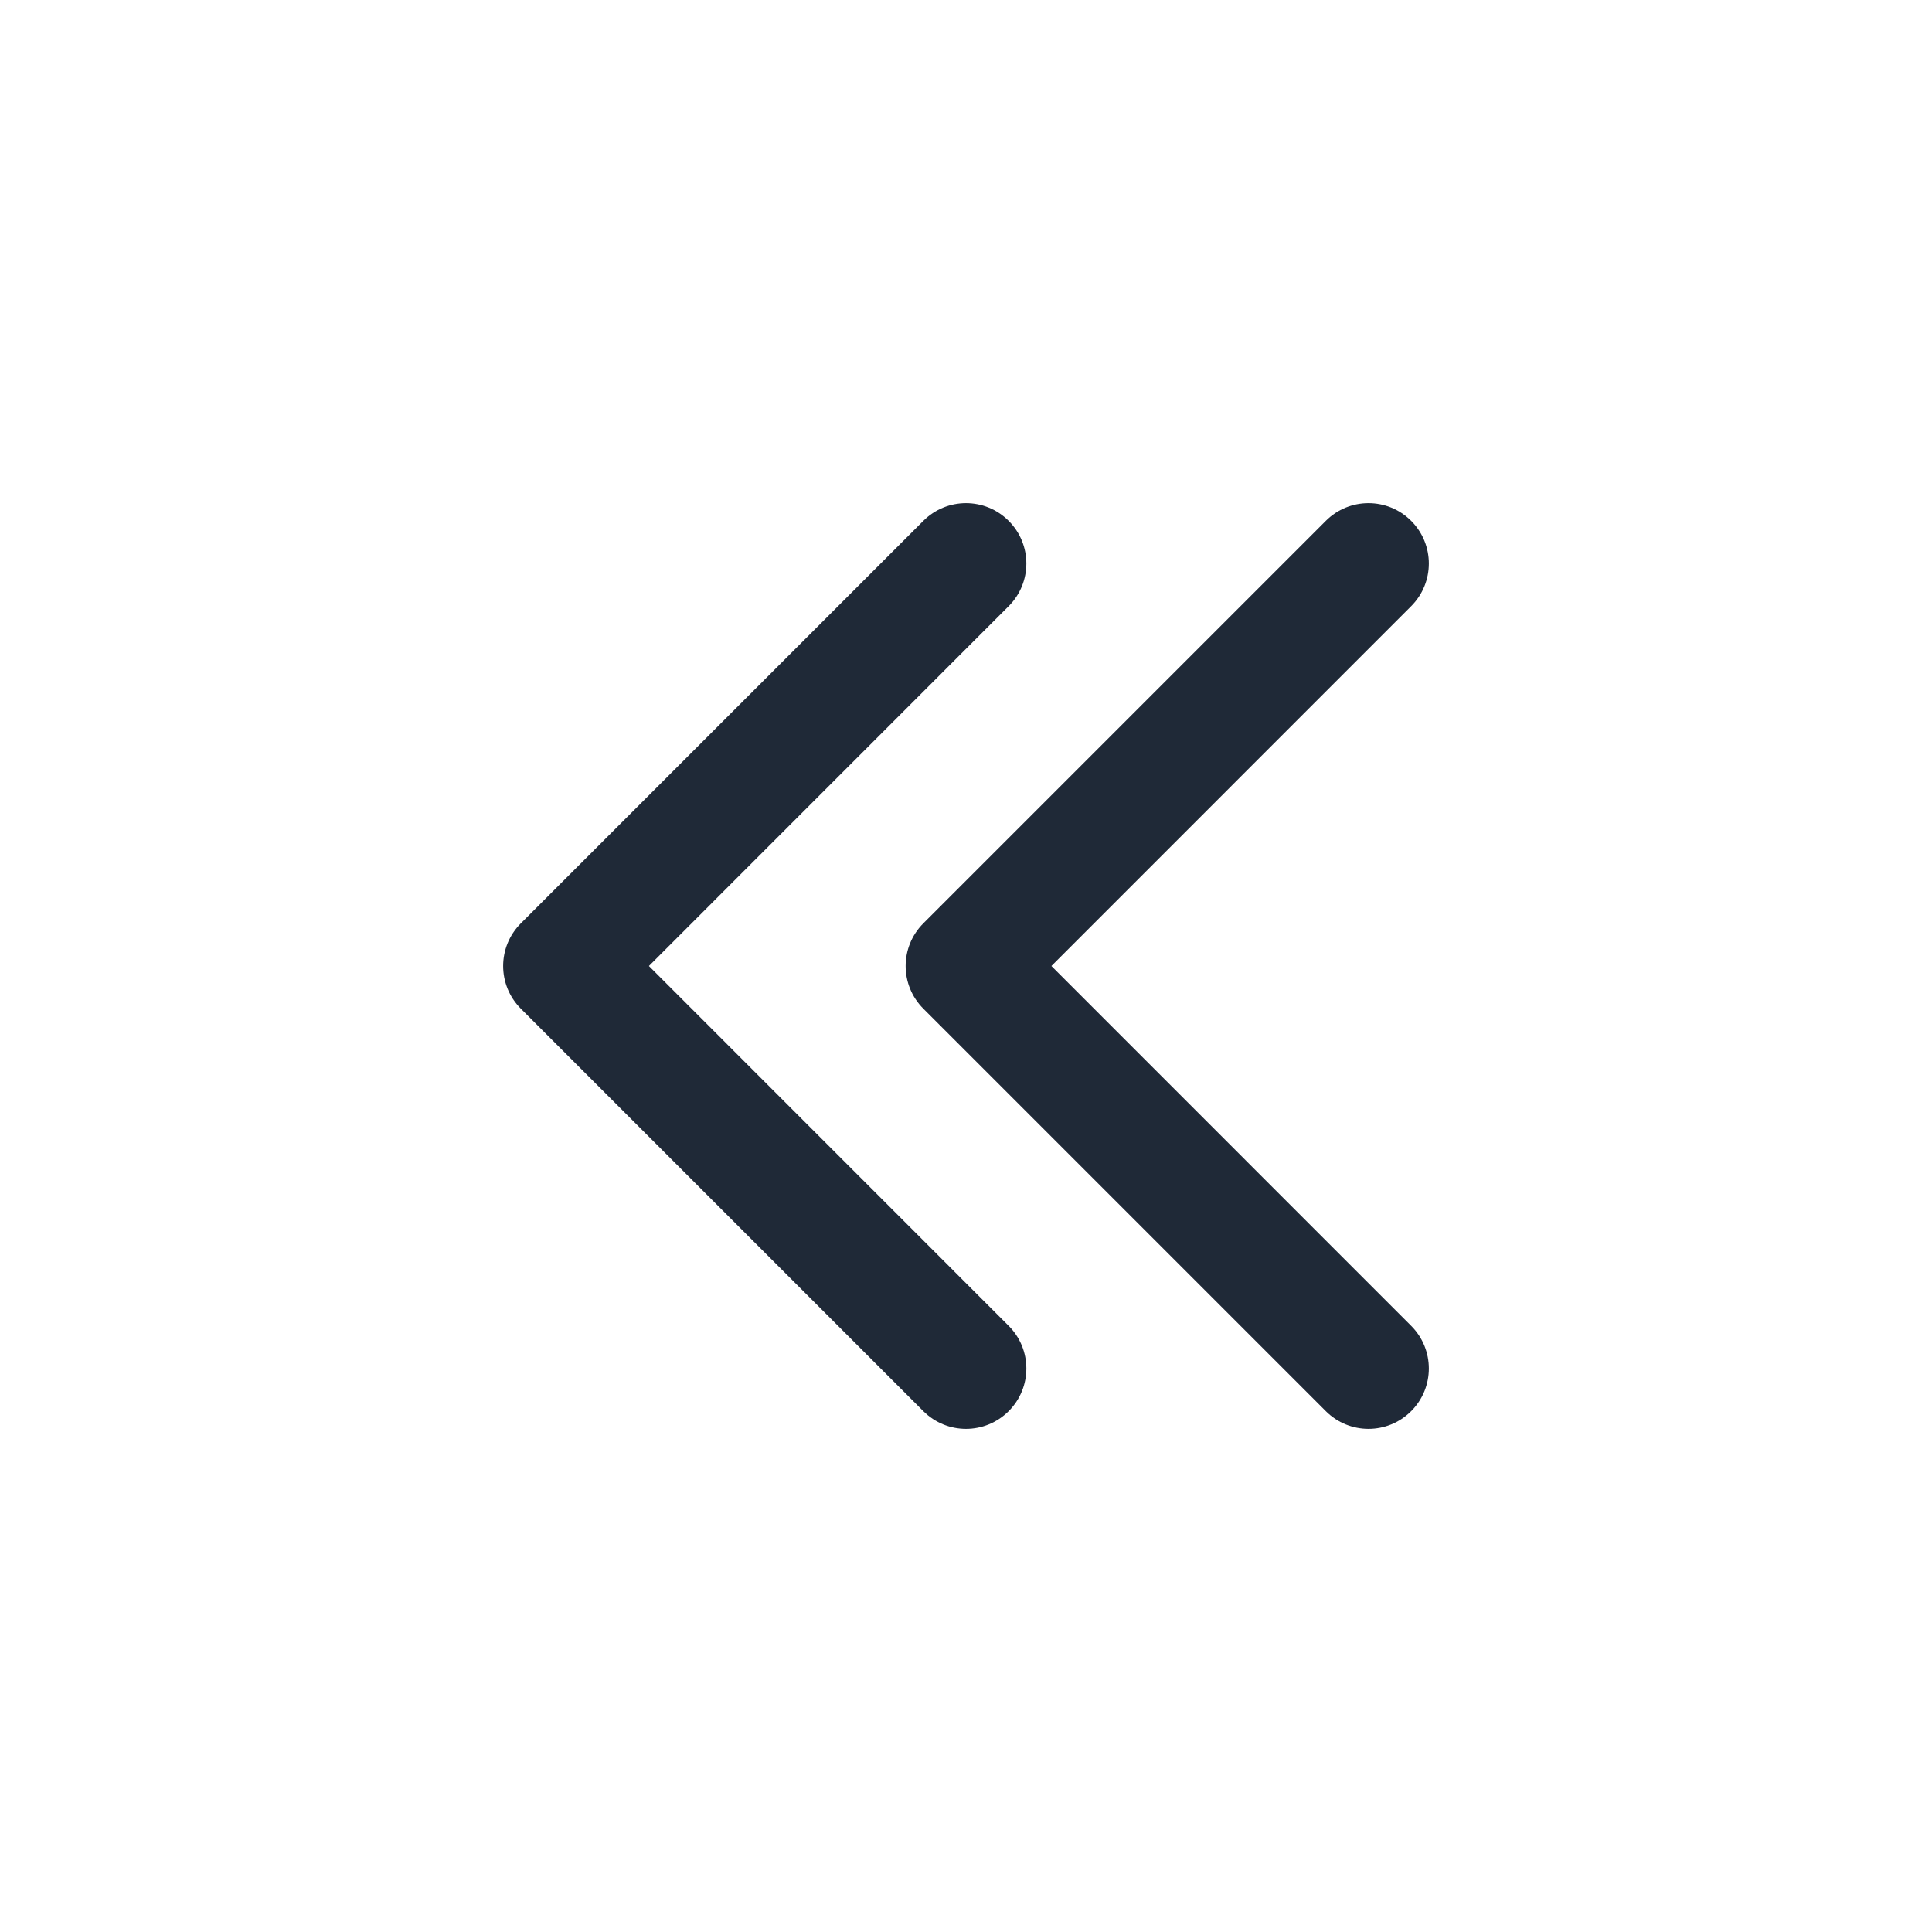
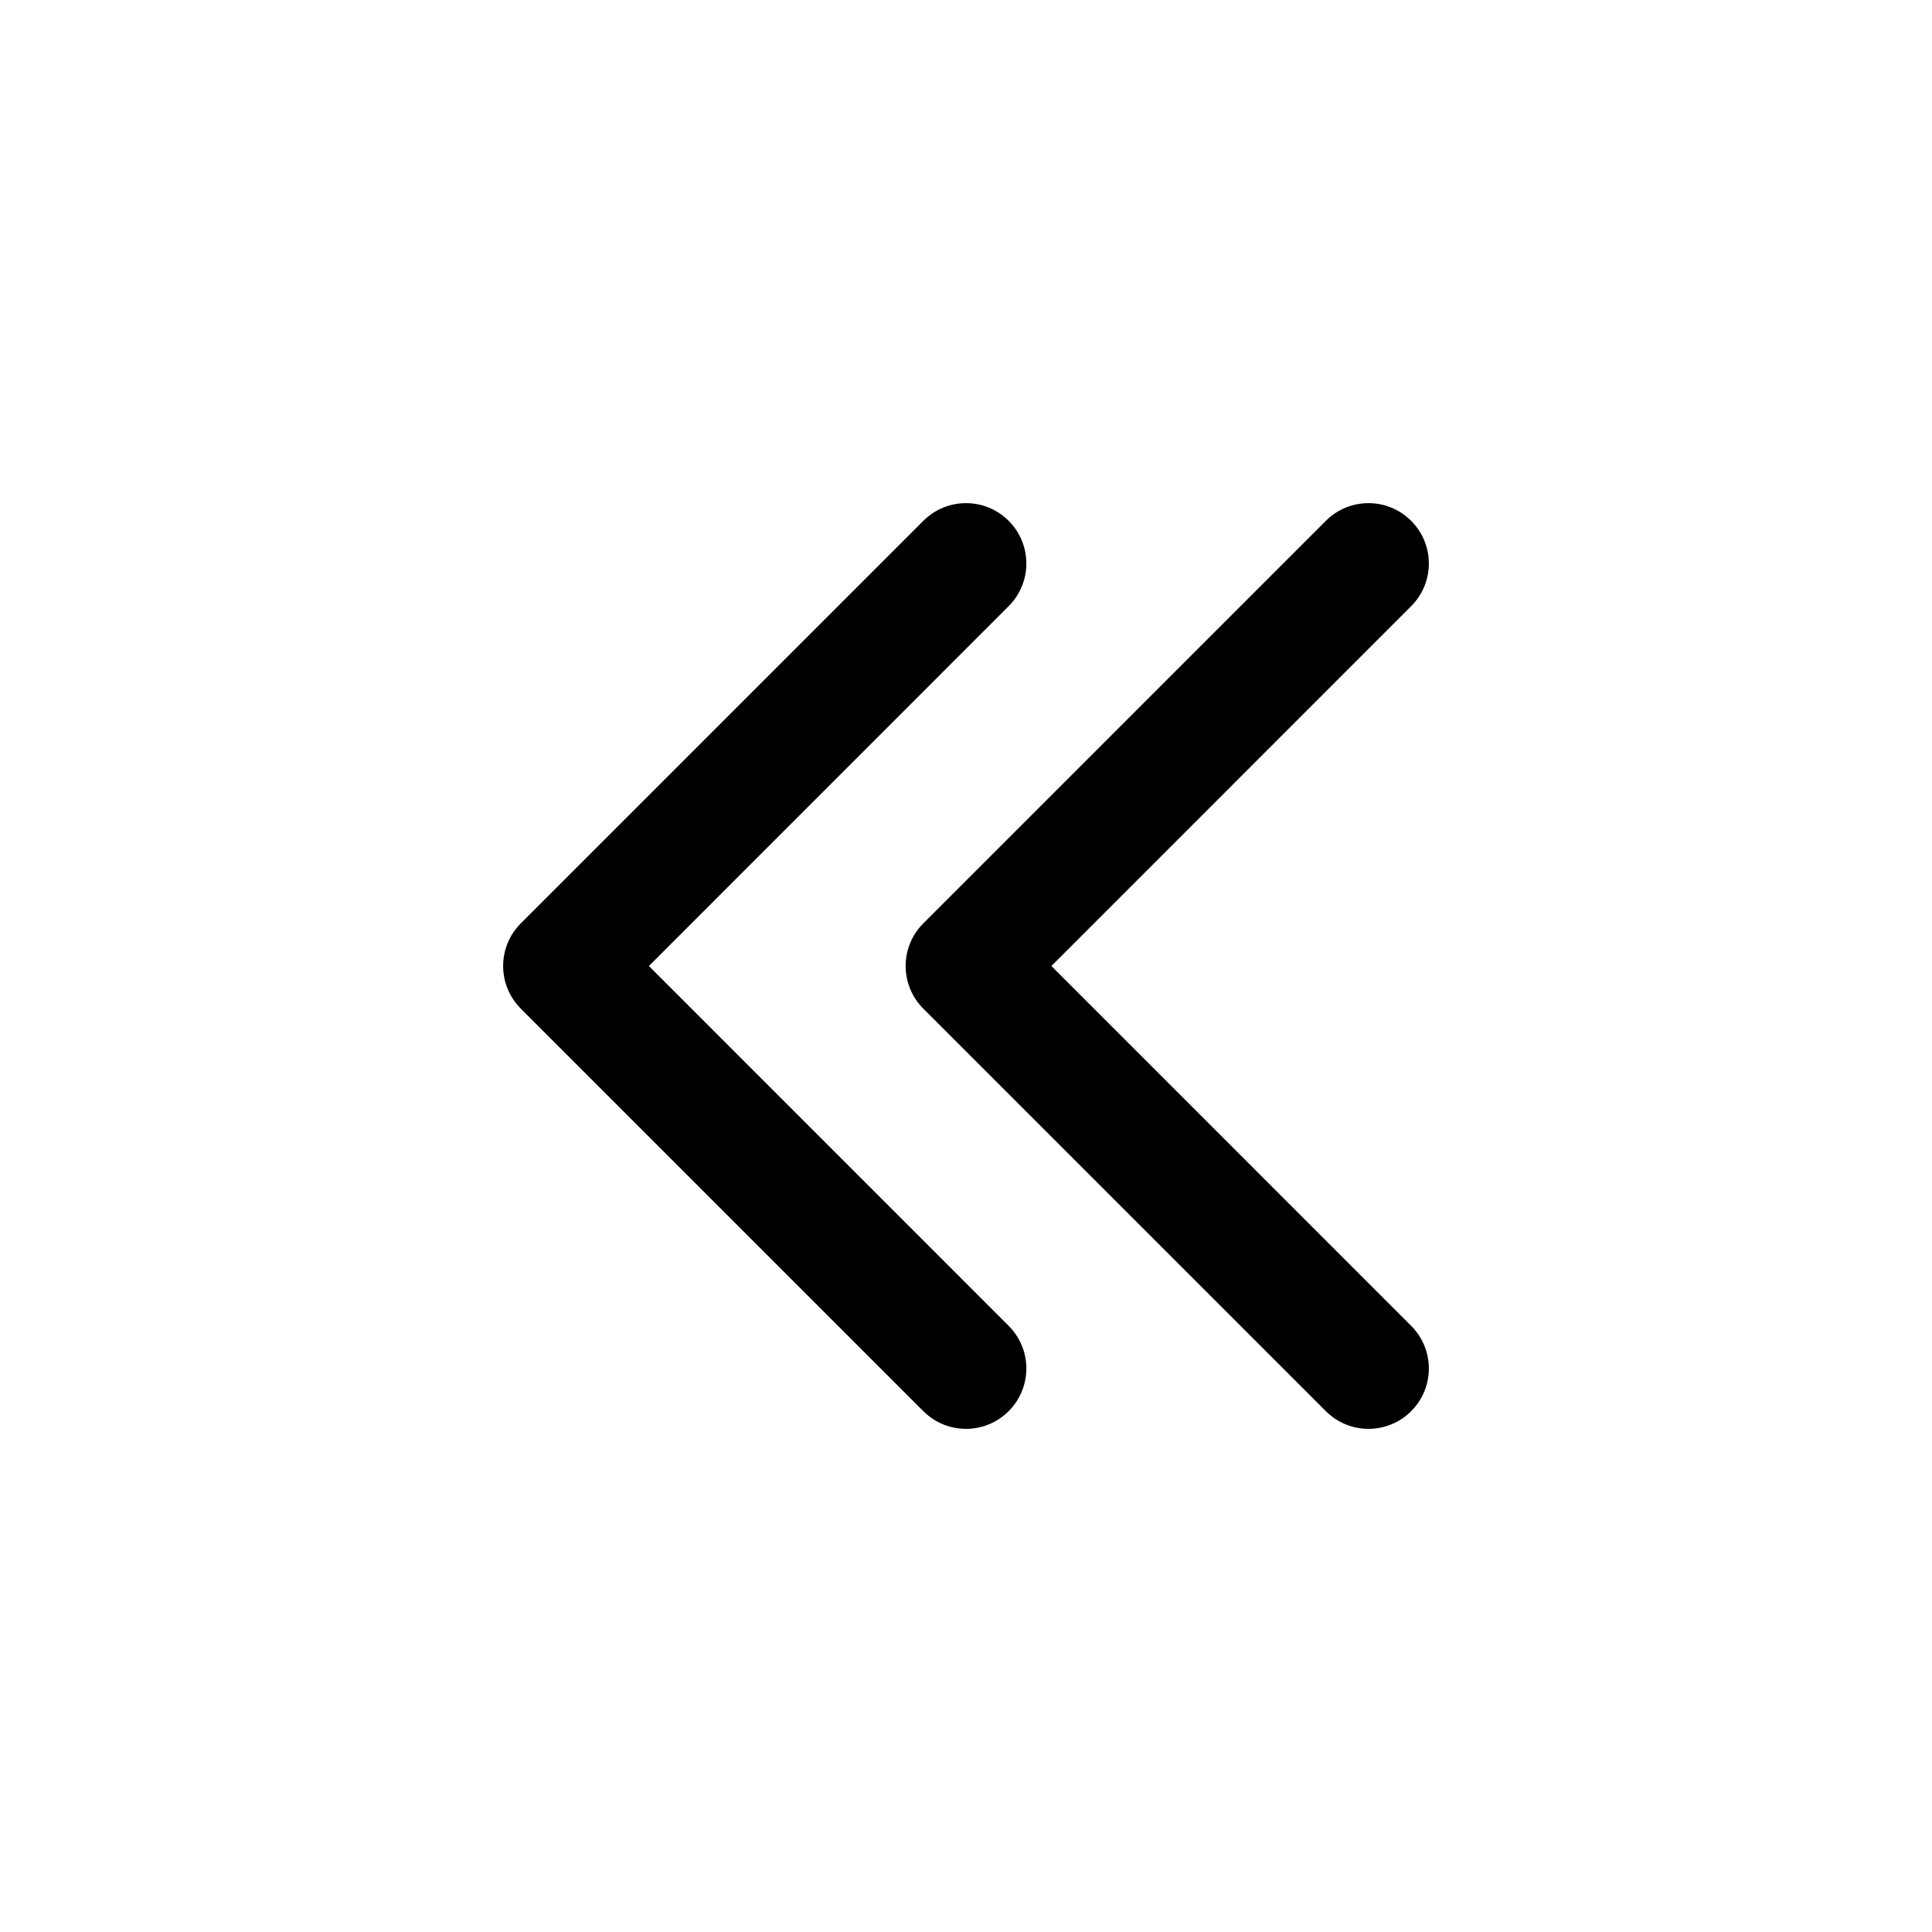
<svg xmlns="http://www.w3.org/2000/svg" width="24" height="24" viewBox="0 0 24 24" fill="none">
-   <path fill-rule="evenodd" clip-rule="evenodd" d="M11.47 12.53C11.177 12.237 11.177 11.763 11.47 11.47L16.47 6.47C16.763 6.177 17.237 6.177 17.53 6.47C17.823 6.763 17.823 7.237 17.53 7.53L13.061 12L17.53 16.47C17.823 16.763 17.823 17.237 17.53 17.53C17.237 17.823 16.763 17.823 16.47 17.53L11.47 12.53Z" fill="#1F2937" />
-   <path fill-rule="evenodd" clip-rule="evenodd" d="M6.47 12.53C6.177 12.237 6.177 11.763 6.47 11.47L11.47 6.47C11.763 6.177 12.237 6.177 12.53 6.47C12.823 6.763 12.823 7.237 12.53 7.53L8.061 12L12.53 16.47C12.823 16.763 12.823 17.237 12.53 17.53C12.237 17.823 11.763 17.823 11.47 17.53L6.47 12.53Z" fill="#1F2937" />
+   <path fill-rule="evenodd" clip-rule="evenodd" d="M11.47 12.53C11.177 12.237 11.177 11.763 11.47 11.47L16.47 6.47C16.763 6.177 17.237 6.177 17.53 6.47C17.823 6.763 17.823 7.237 17.53 7.53L13.061 12L17.53 16.47C17.823 16.763 17.823 17.237 17.53 17.53C17.237 17.823 16.763 17.823 16.47 17.53L11.47 12.53Z" fill="currentColor" />
+   <path fill-rule="evenodd" clip-rule="evenodd" d="M6.47 12.53C6.177 12.237 6.177 11.763 6.47 11.47L11.47 6.47C11.763 6.177 12.237 6.177 12.53 6.47C12.823 6.763 12.823 7.237 12.53 7.53L8.061 12L12.53 16.47C12.823 16.763 12.823 17.237 12.53 17.53C12.237 17.823 11.763 17.823 11.47 17.53L6.47 12.53Z" fill="currentColor" />
</svg>
